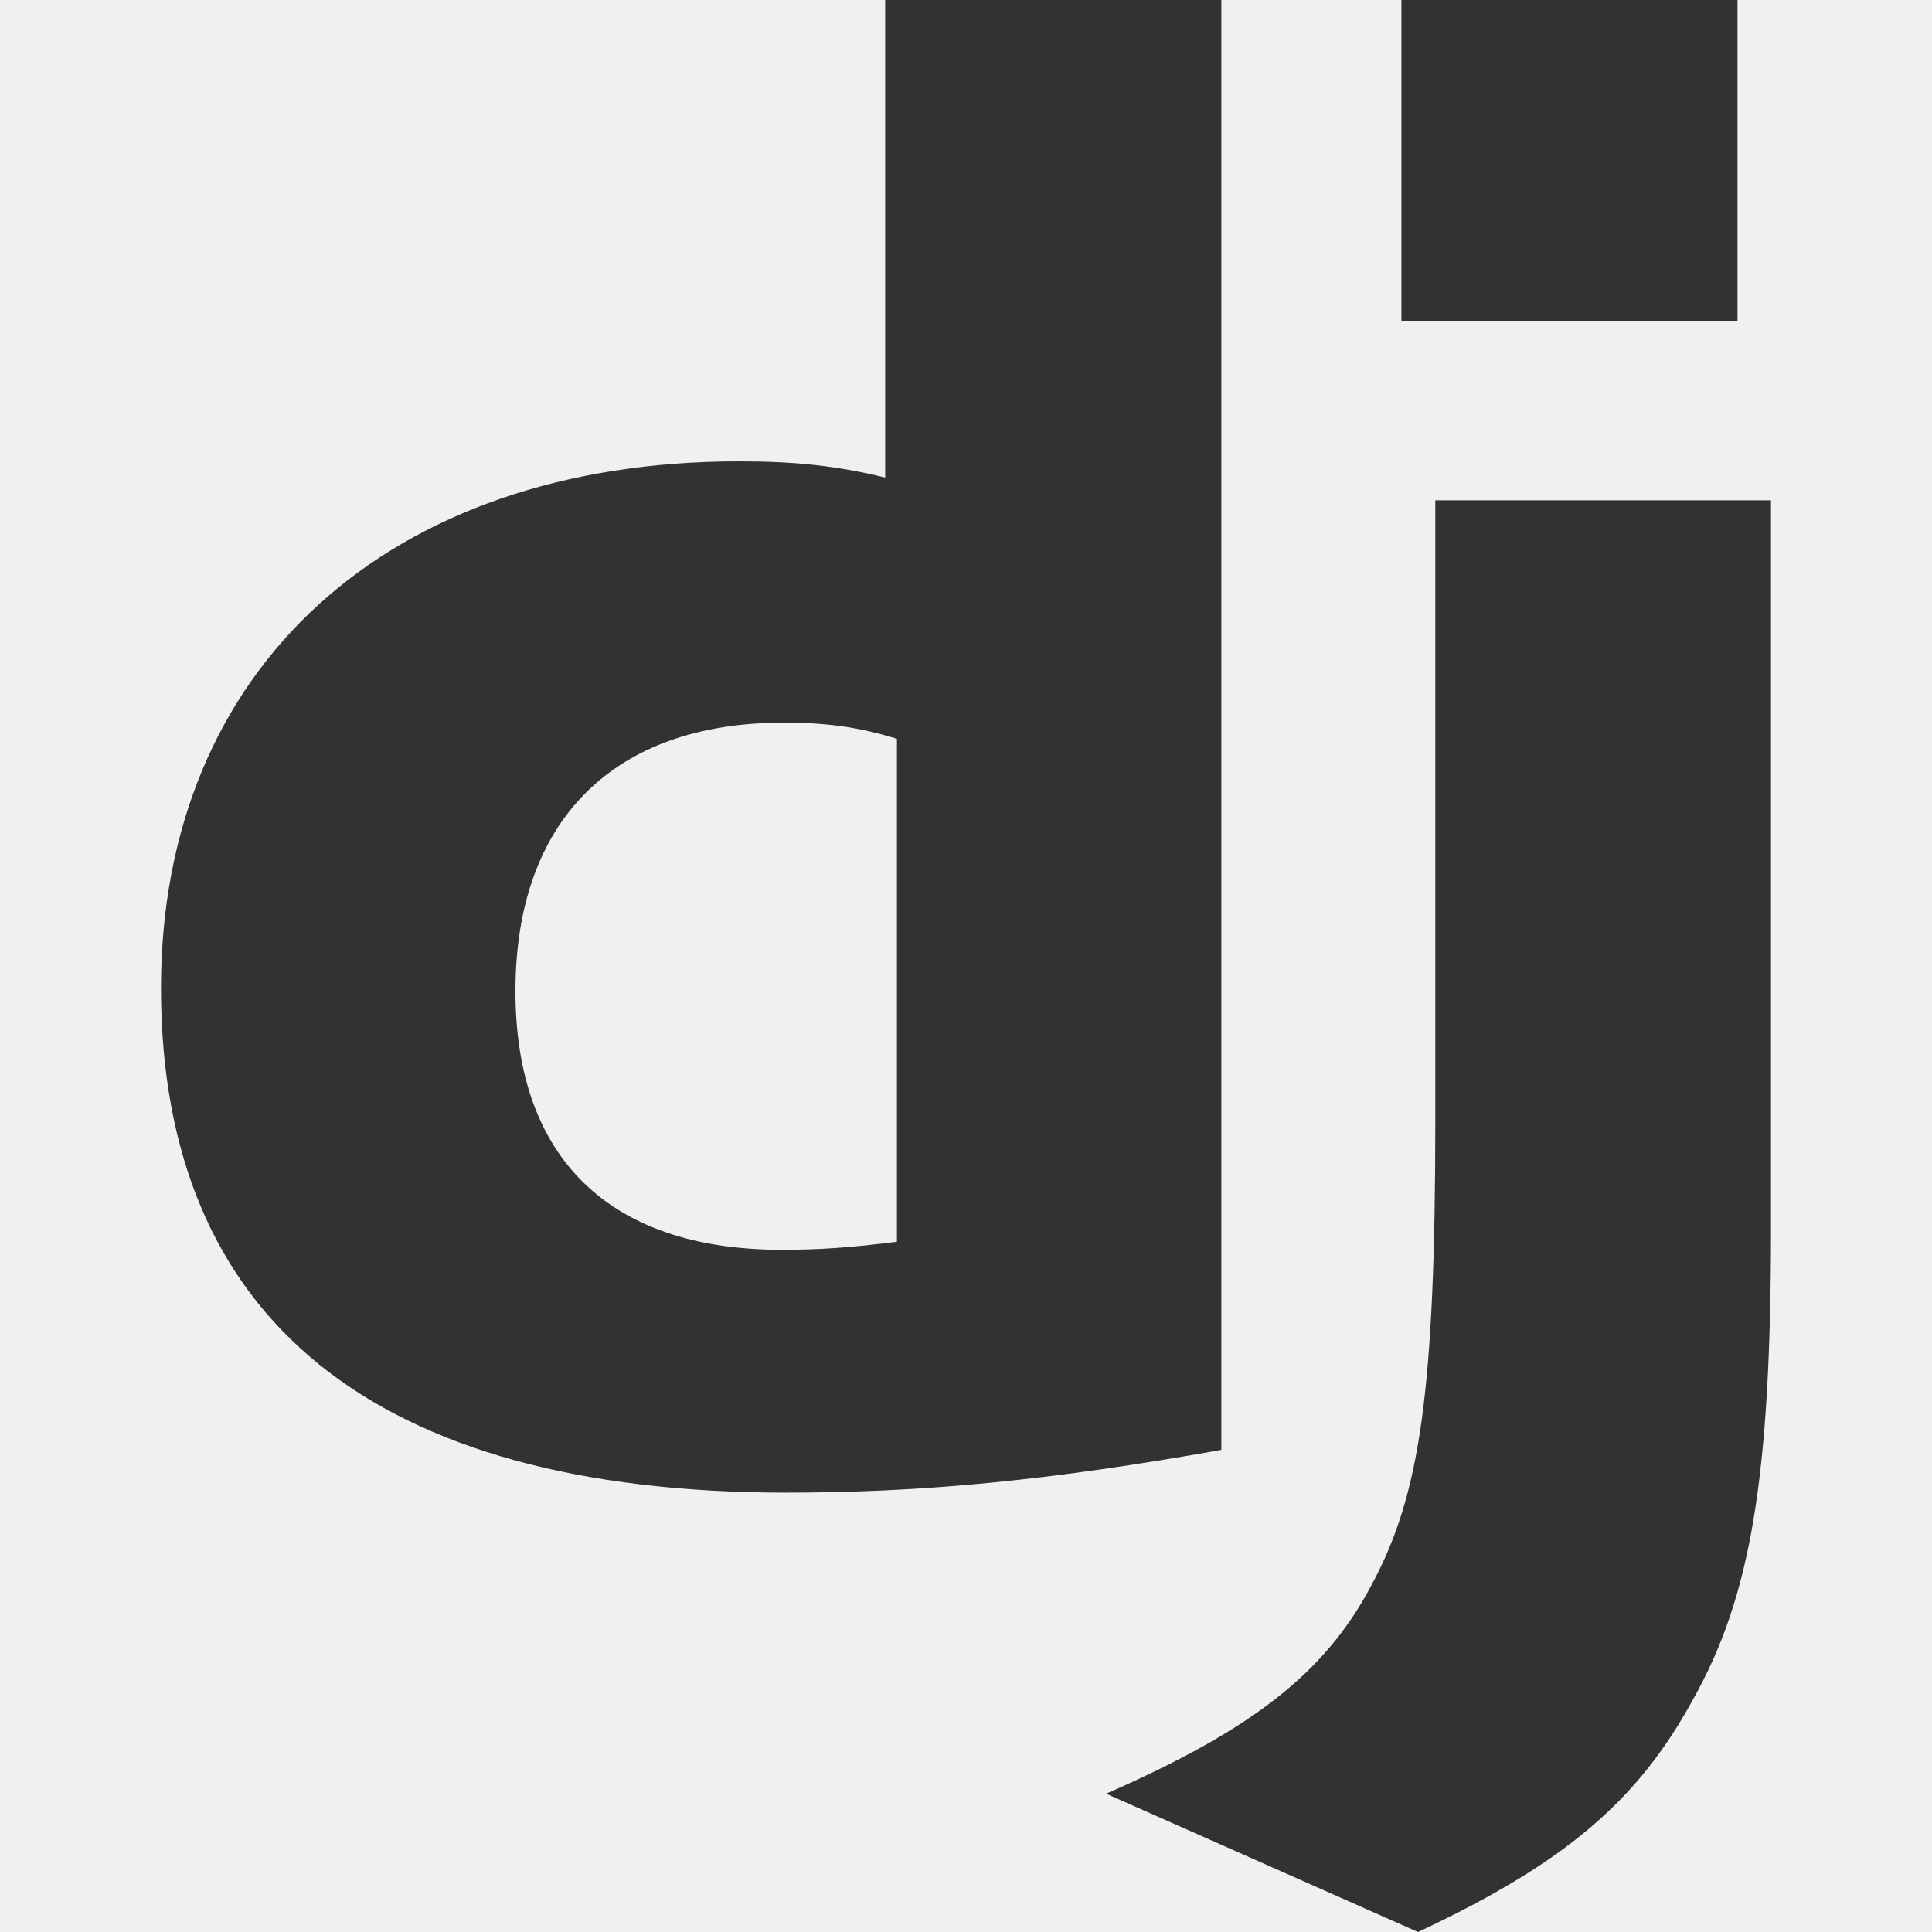
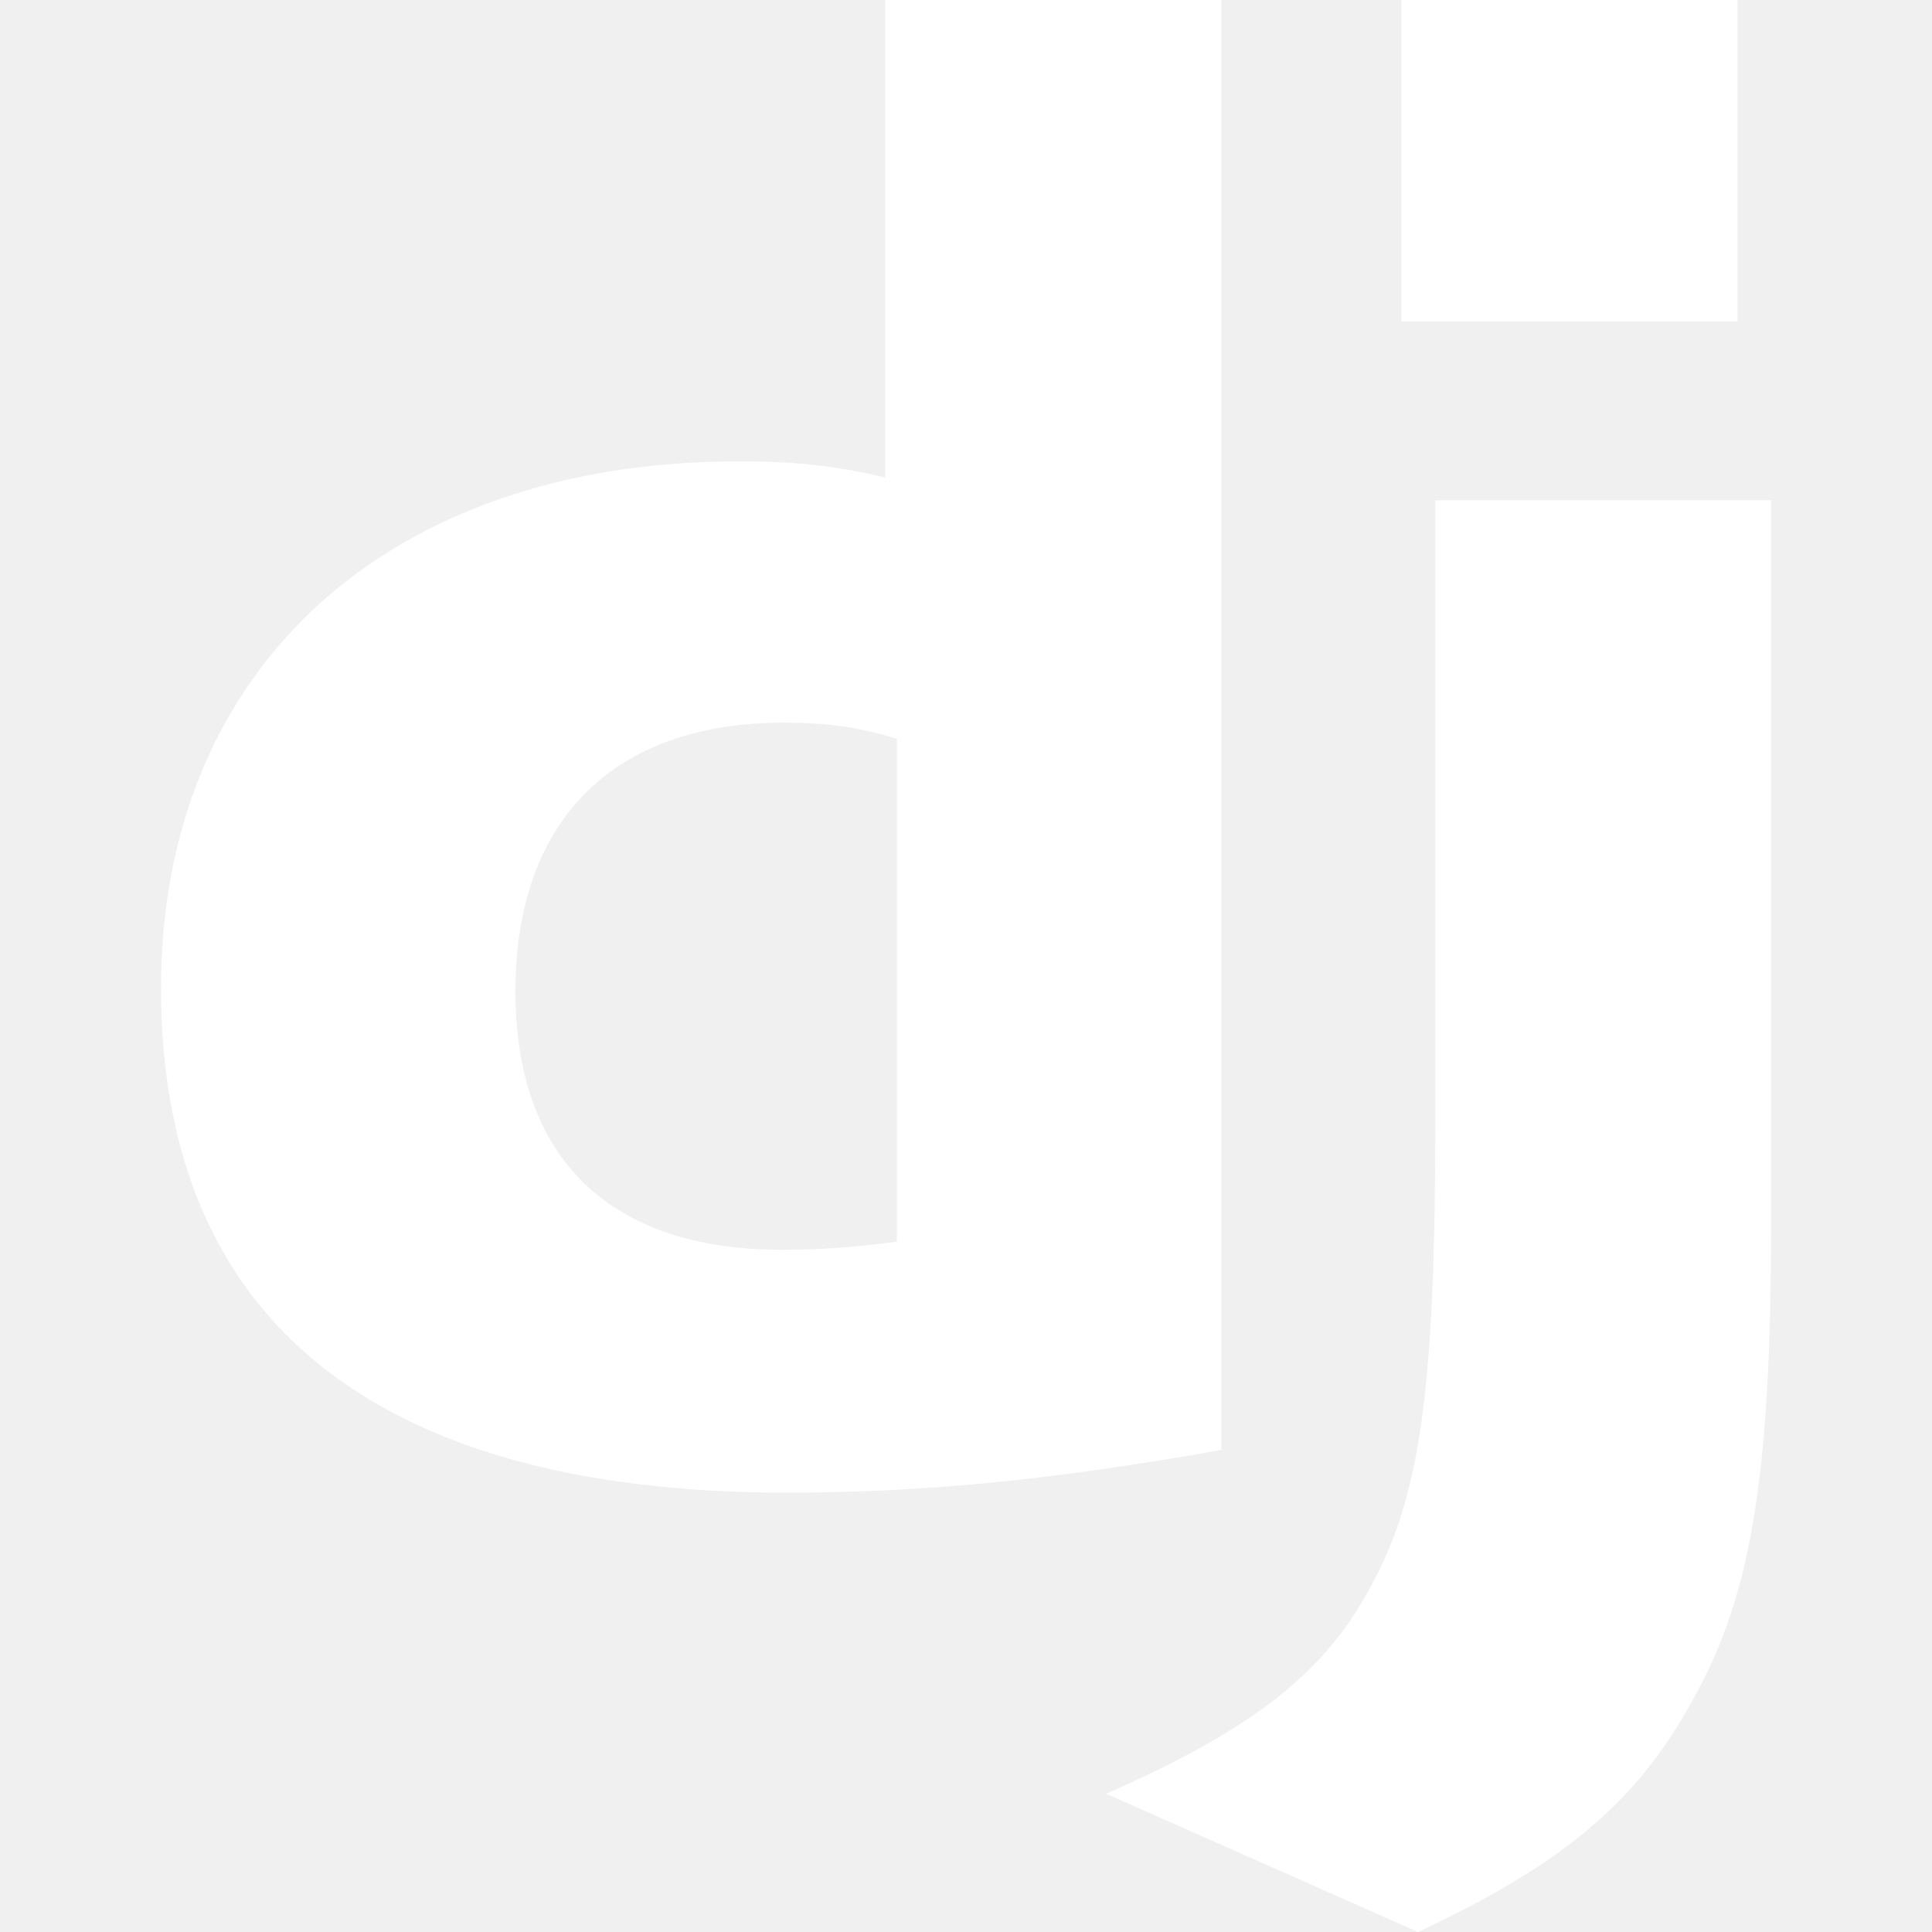
<svg xmlns="http://www.w3.org/2000/svg" width="800px" height="800px" viewBox="0 0 24 24" fill="none">
-   <path fill-rule="evenodd" clip-rule="evenodd" d="M15.172 0H10.996V5.932C10.373 5.781 9.857 5.731 9.18 5.731C4.816 5.731 2 8.306 2 12.274C2 16.392 4.655 18.537 9.755 18.542C11.458 18.542 13.033 18.392 15.172 18.011V0ZM9.734 8.977C10.25 8.977 10.653 9.027 11.142 9.178V15.425C10.546 15.501 10.17 15.525 9.708 15.525C7.569 15.525 6.403 14.383 6.403 12.314C6.403 10.19 7.622 8.977 9.734 8.977Z" fill="#323234" />
-   <path d="M22 15.233V6.215H17.83V13.89C17.83 17.277 17.642 18.564 17.045 19.676C16.476 20.763 15.583 21.476 13.74 22.282L17.615 24C19.458 23.138 20.35 22.357 21.027 21.119C21.753 19.832 22 18.338 22 15.233Z" fill="#323234" />
-   <path d="M21.584 0H17.409V3.993H21.584V0Z" fill="#323234" />
+   <path fill-rule="evenodd" clip-rule="evenodd" d="M15.172 0H10.996V5.932C10.373 5.781 9.857 5.731 9.18 5.731C4.816 5.731 2 8.306 2 12.274C2 16.392 4.655 18.537 9.755 18.542C11.458 18.542 13.033 18.392 15.172 18.011V0ZM9.734 8.977C10.25 8.977 10.653 9.027 11.142 9.178V15.425C10.546 15.501 10.17 15.525 9.708 15.525C7.569 15.525 6.403 14.383 6.403 12.314C6.403 10.19 7.622 8.977 9.734 8.977Z" fill="#fff" />
+   <path d="M22 15.233V6.215H17.83V13.89C17.83 17.277 17.642 18.564 17.045 19.676C16.476 20.763 15.583 21.476 13.74 22.282L17.615 24C19.458 23.138 20.35 22.357 21.027 21.119C21.753 19.832 22 18.338 22 15.233Z" fill="#fff" />
+   <path d="M21.584 0H17.409V3.993H21.584V0Z" fill="#fff" />
</svg>
